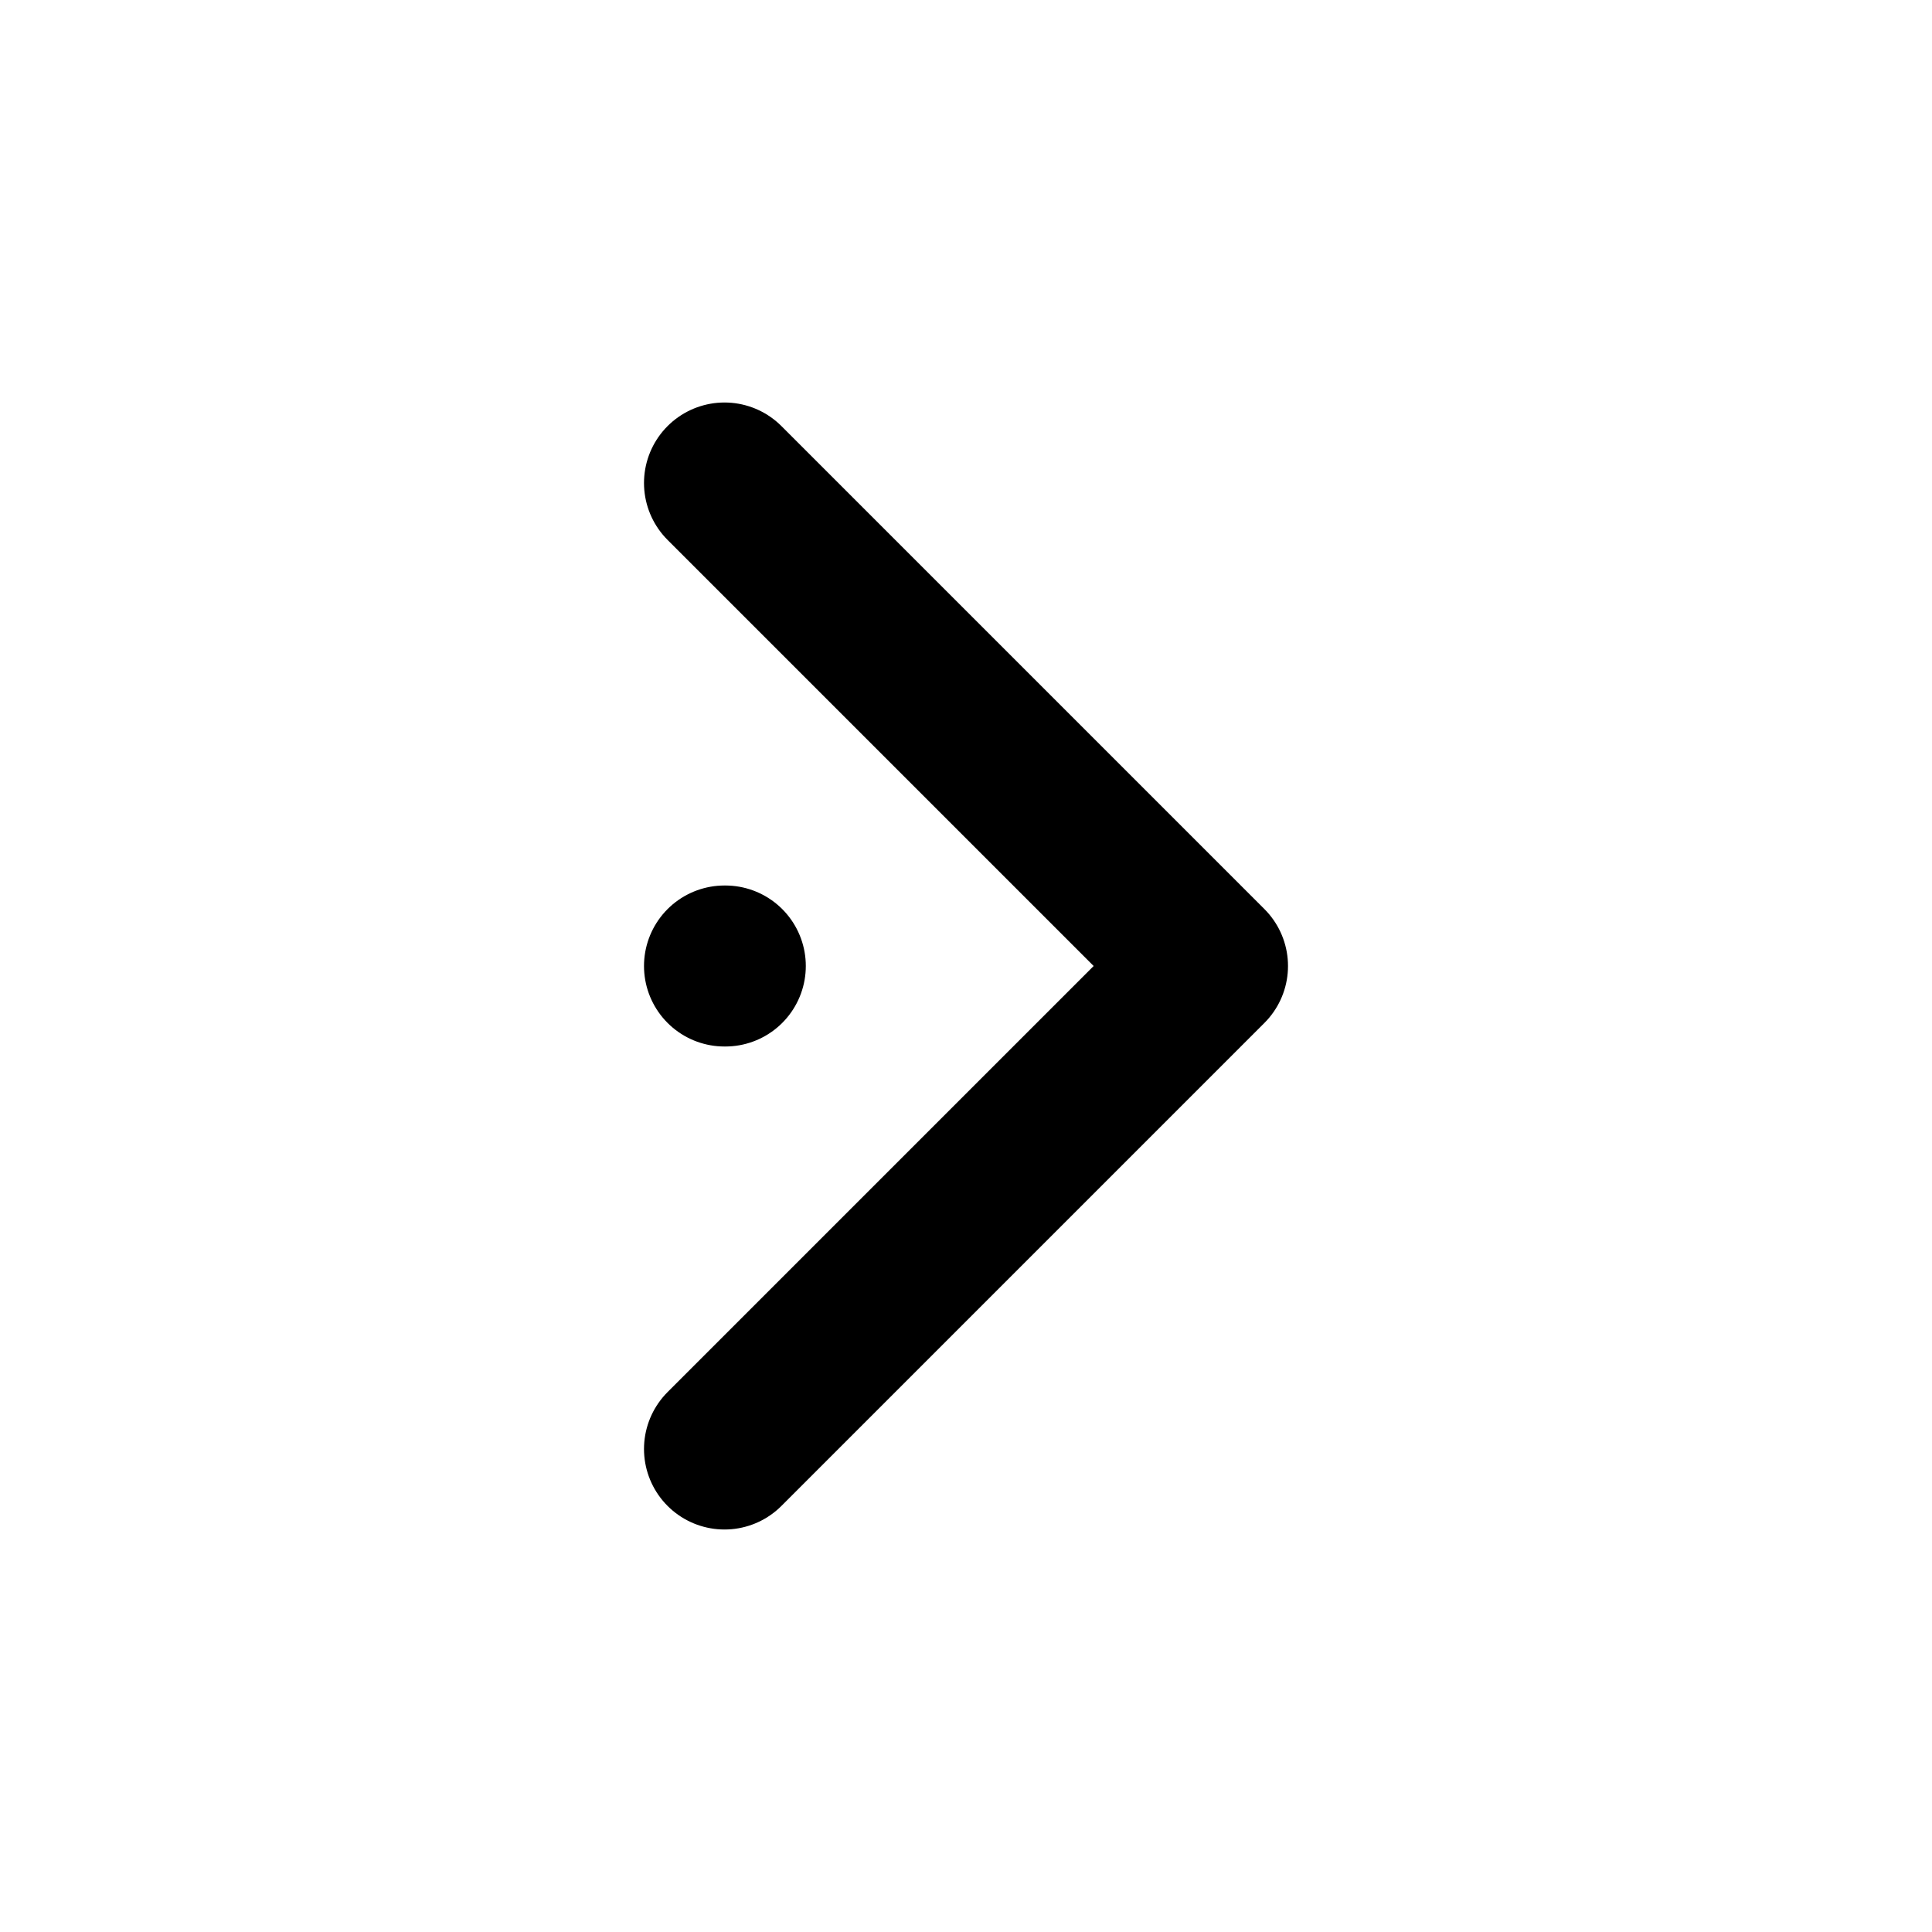
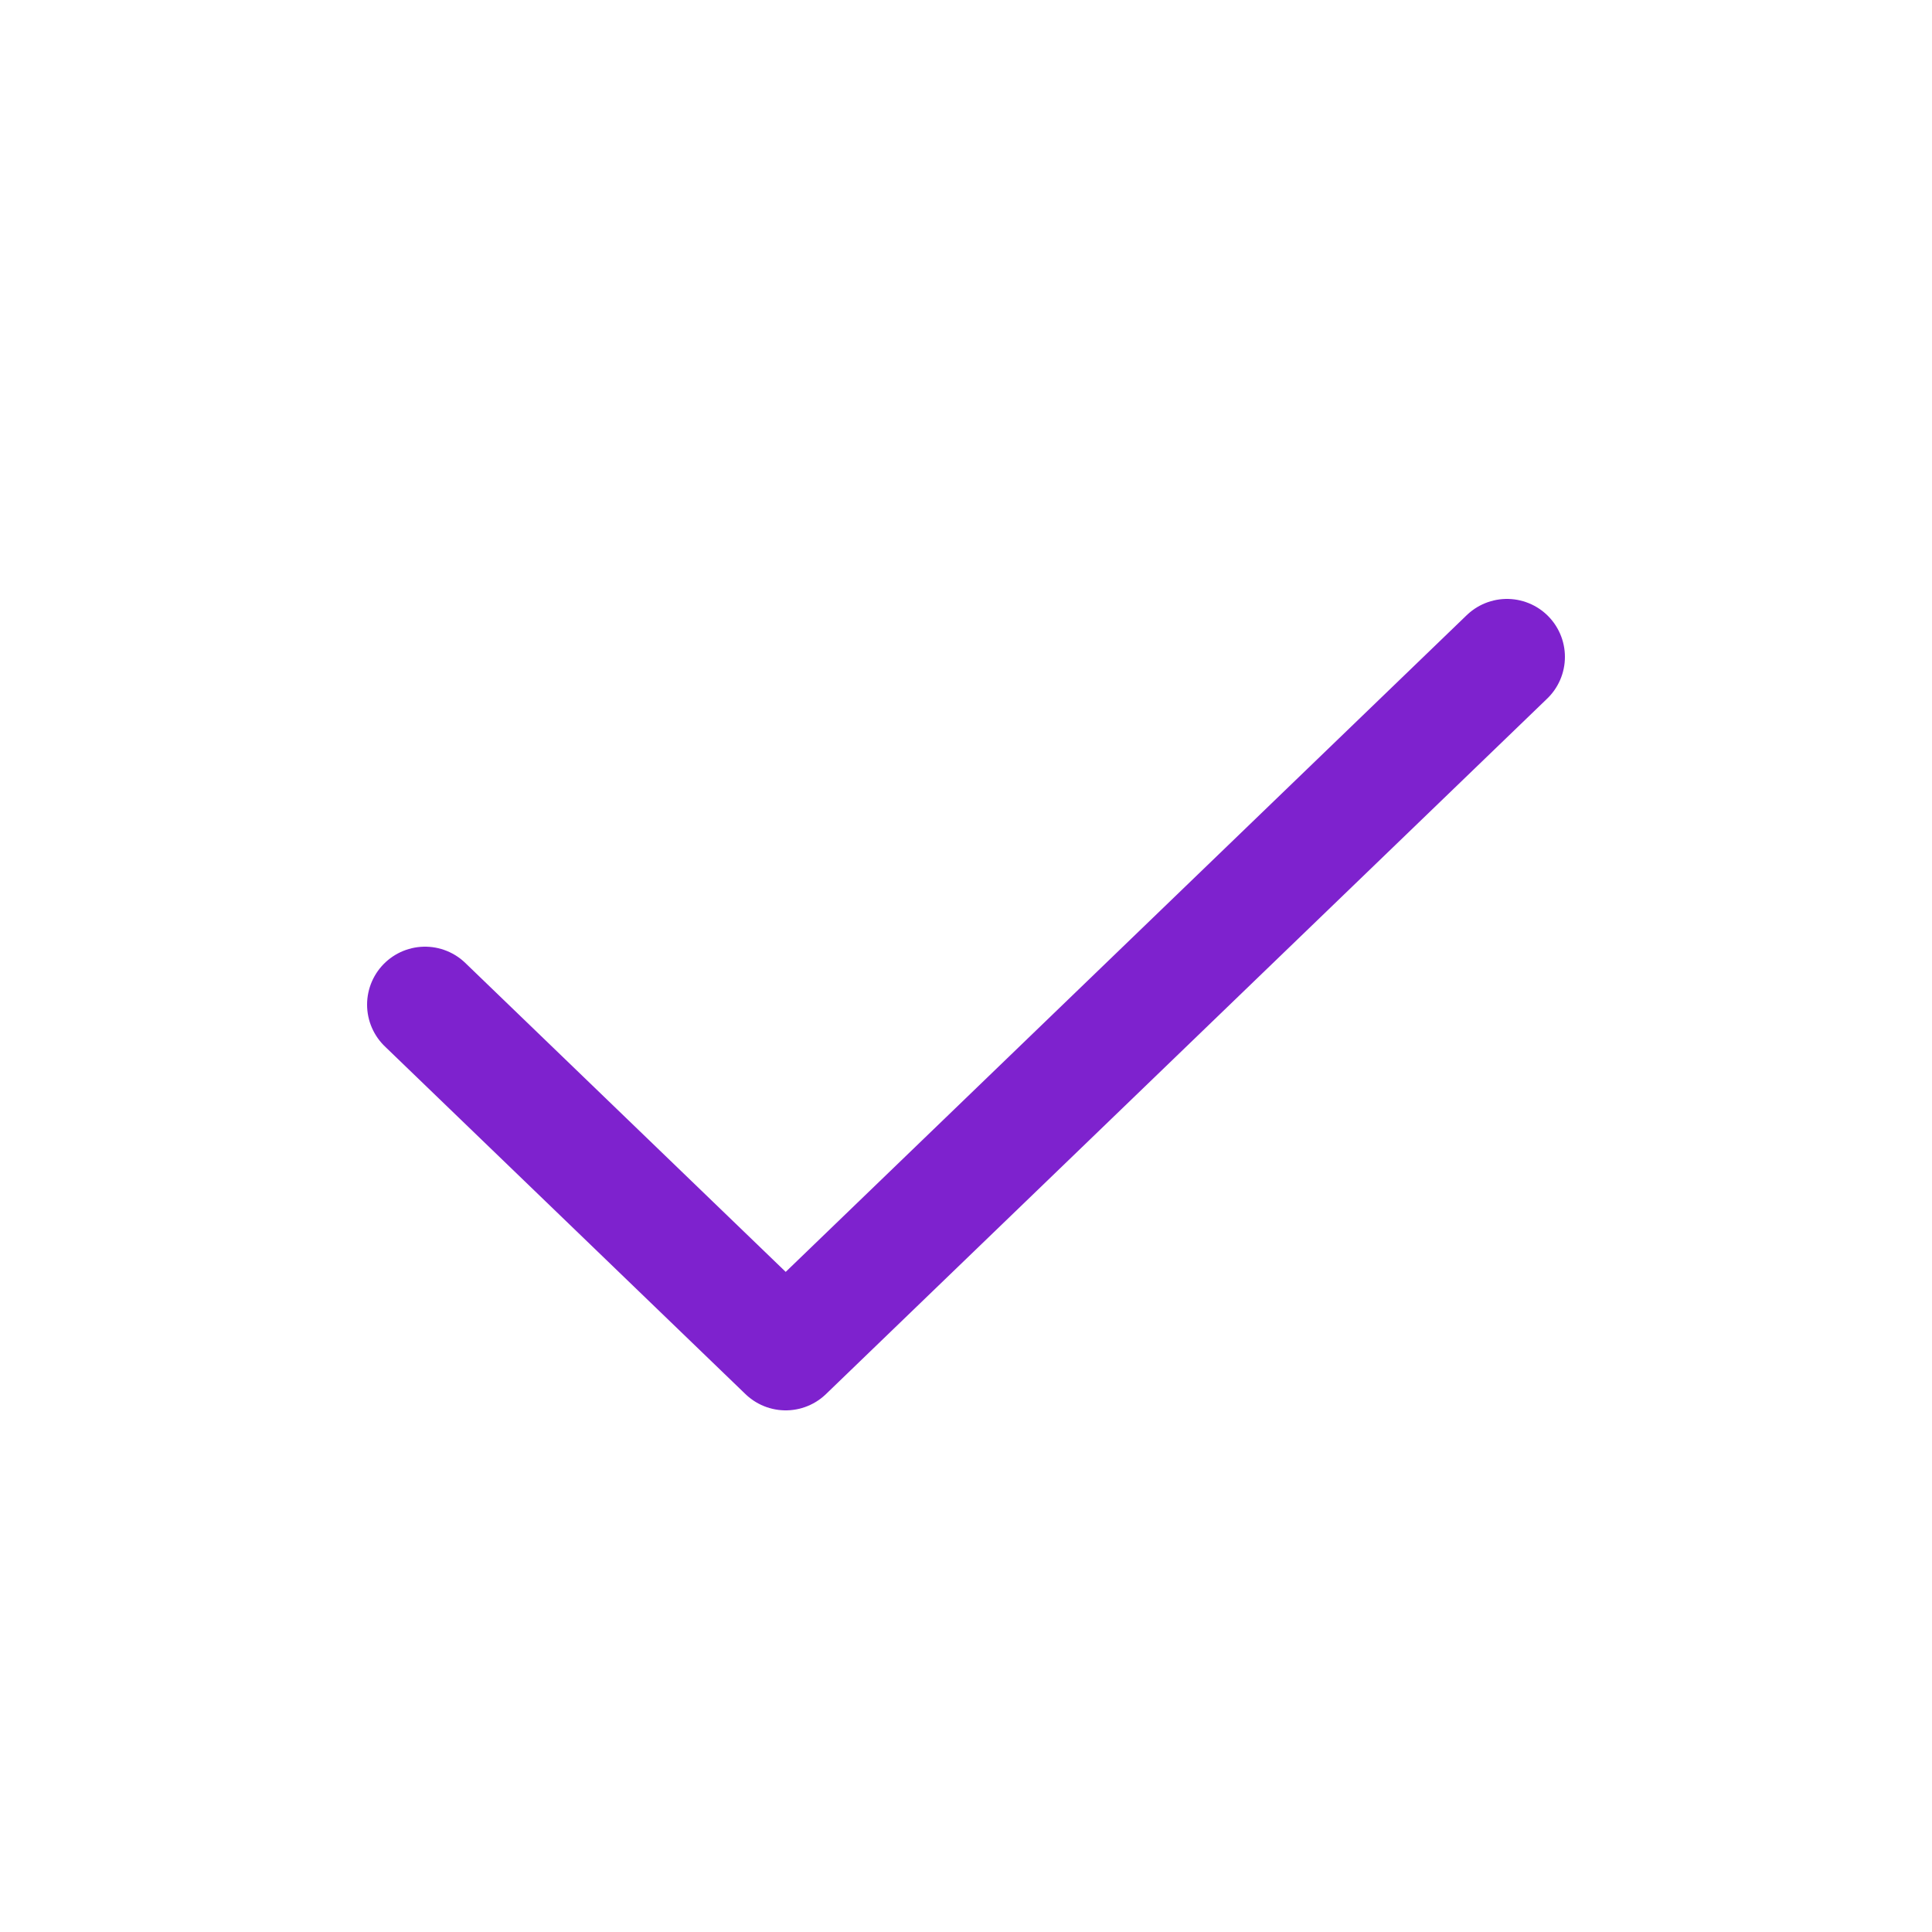
- <svg xmlns="http://www.w3.org/2000/svg" width="800px" height="800px" viewBox="0 0 24 24" fill="none">
-   <path d="M9 6L15 12L9 18M9 12H9.01" stroke="#000000" stroke-width="2" stroke-linecap="round" stroke-linejoin="round" />
+ <svg xmlns="http://www.w3.org/2000/svg" width="800px" height="800px" viewBox="0 -0.5 25 25" fill="none">
+   <g id="SVGRepo_bgCarrier" stroke-width="0" />
+   <g id="SVGRepo_tracerCarrier" stroke-linecap="round" stroke-linejoin="round" />
+   <g id="SVGRepo_iconCarrier">
+     <path d="M5.5 12.5L10.167 17L19.5 8" stroke="#7e22ce" stroke-width="1.5" stroke-linecap="round" stroke-linejoin="round" />
+   </g>
</svg>
